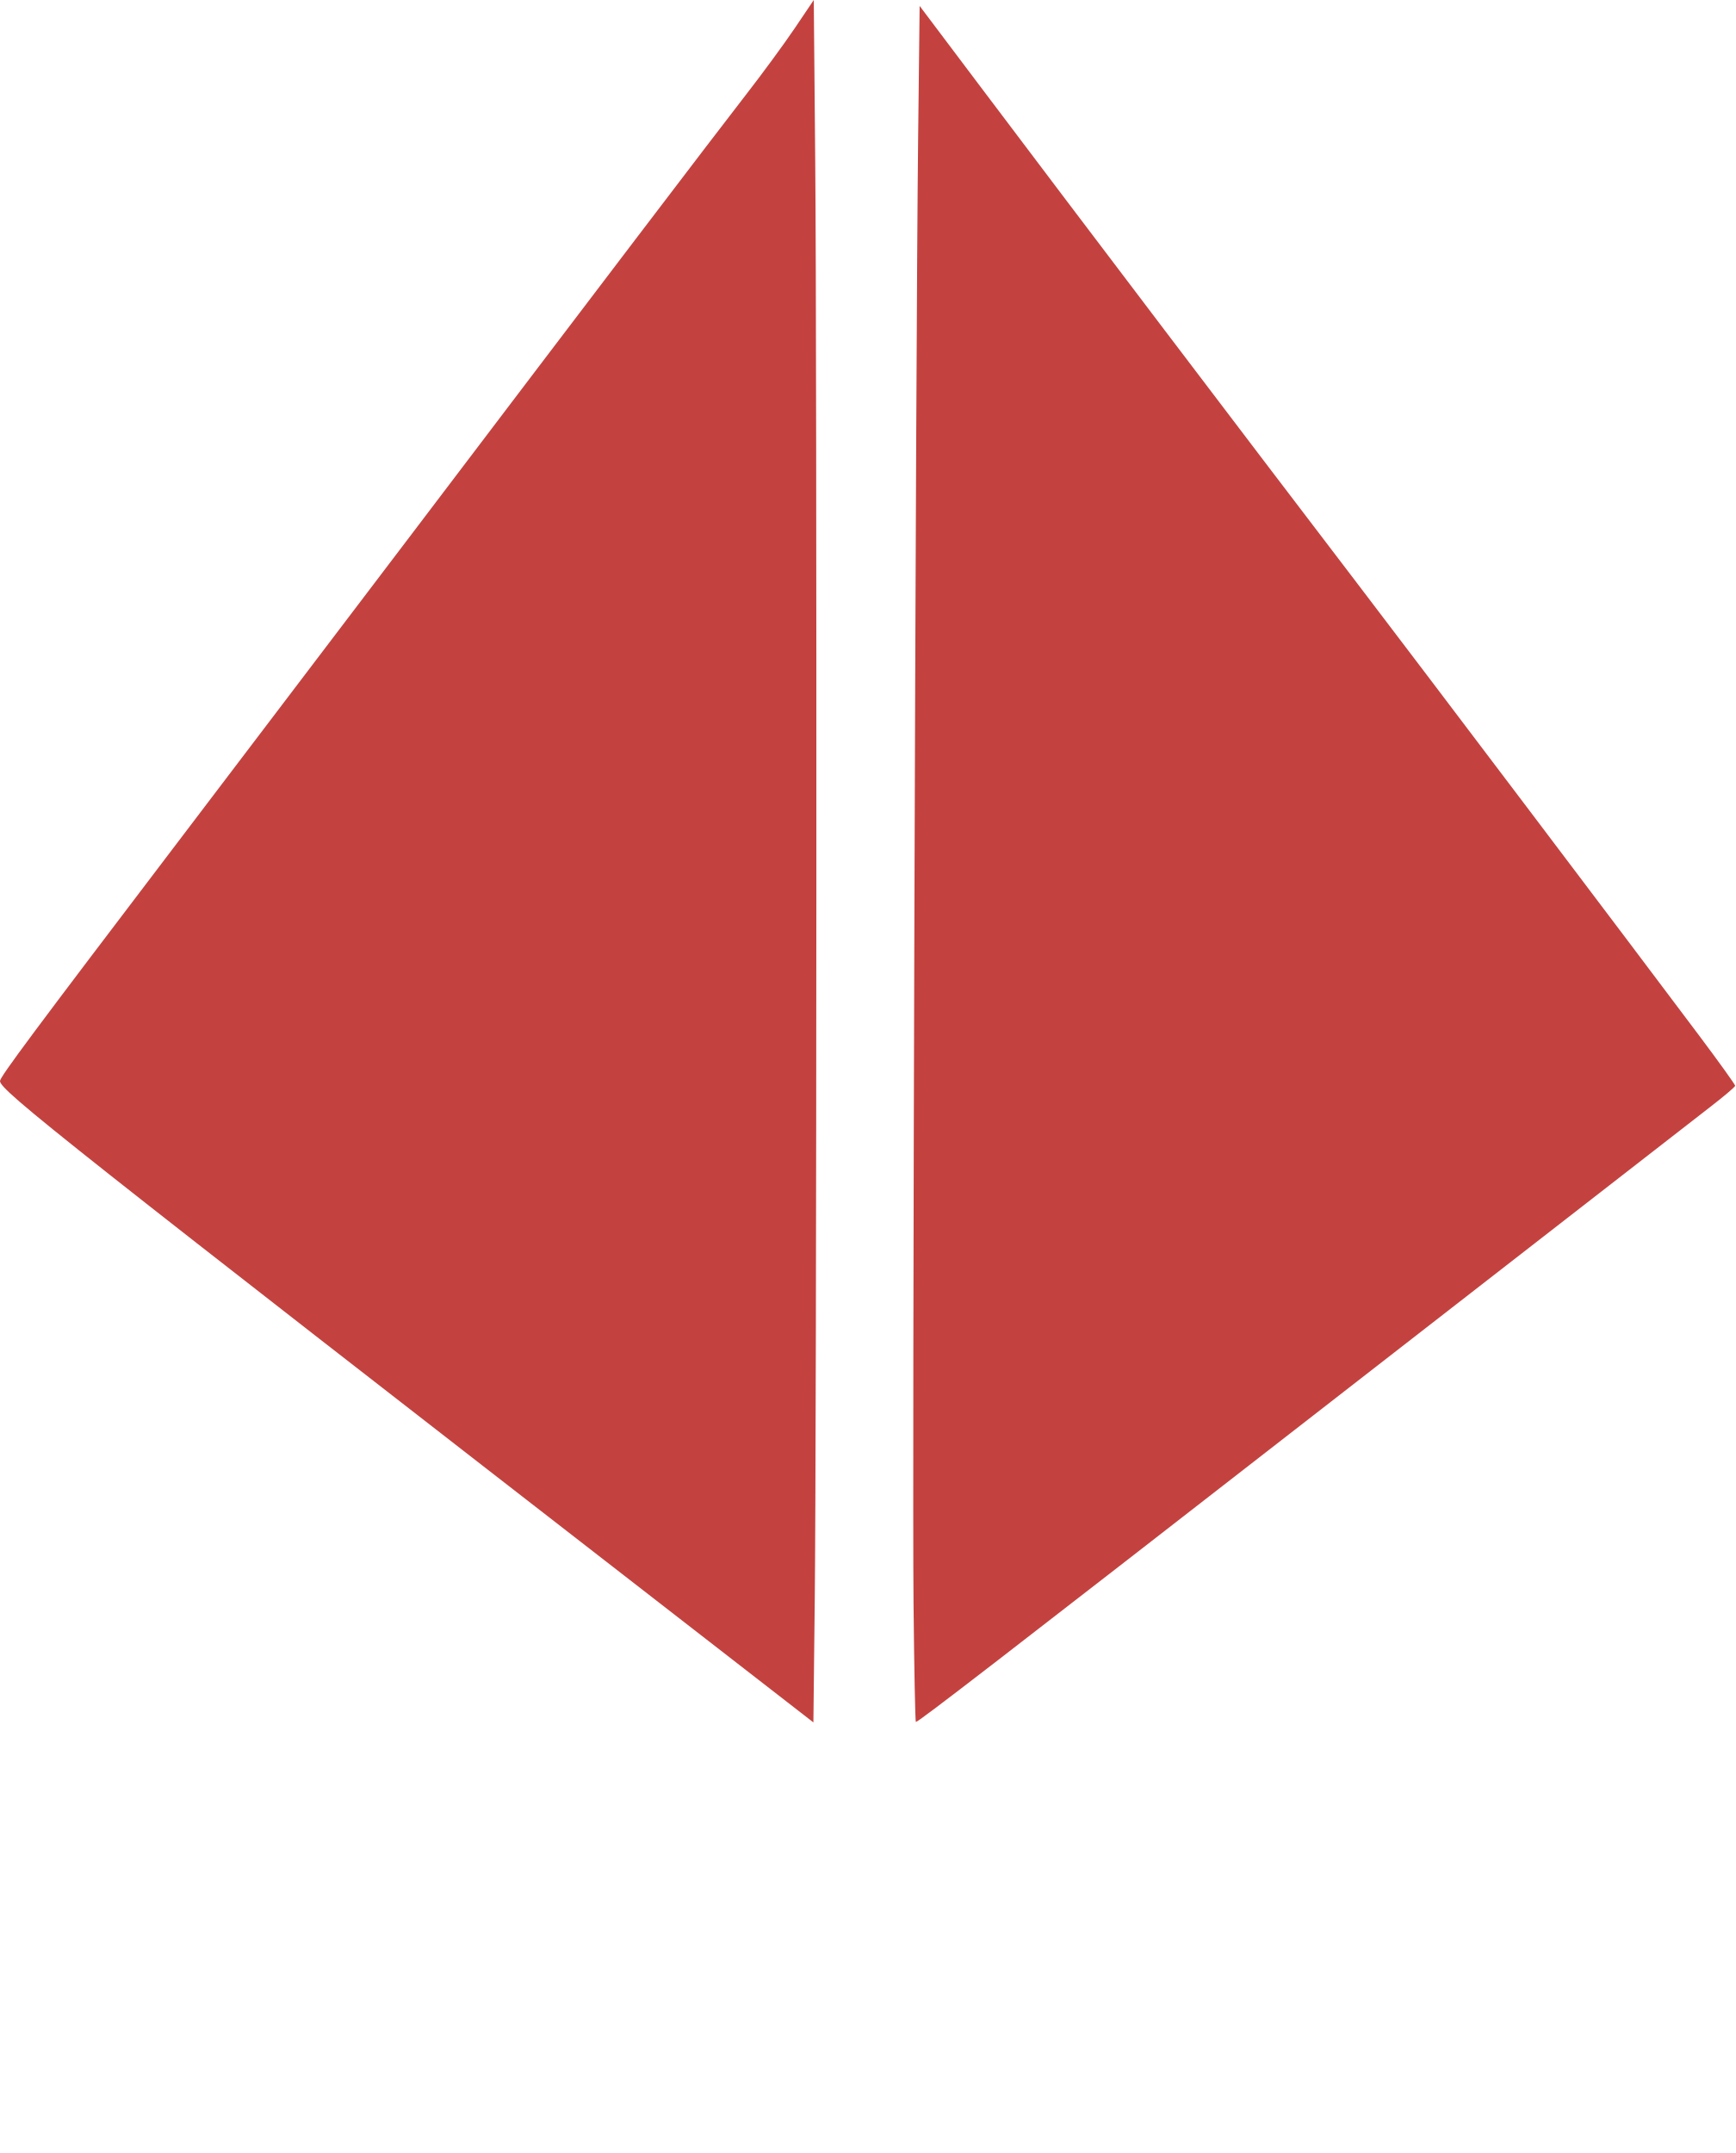
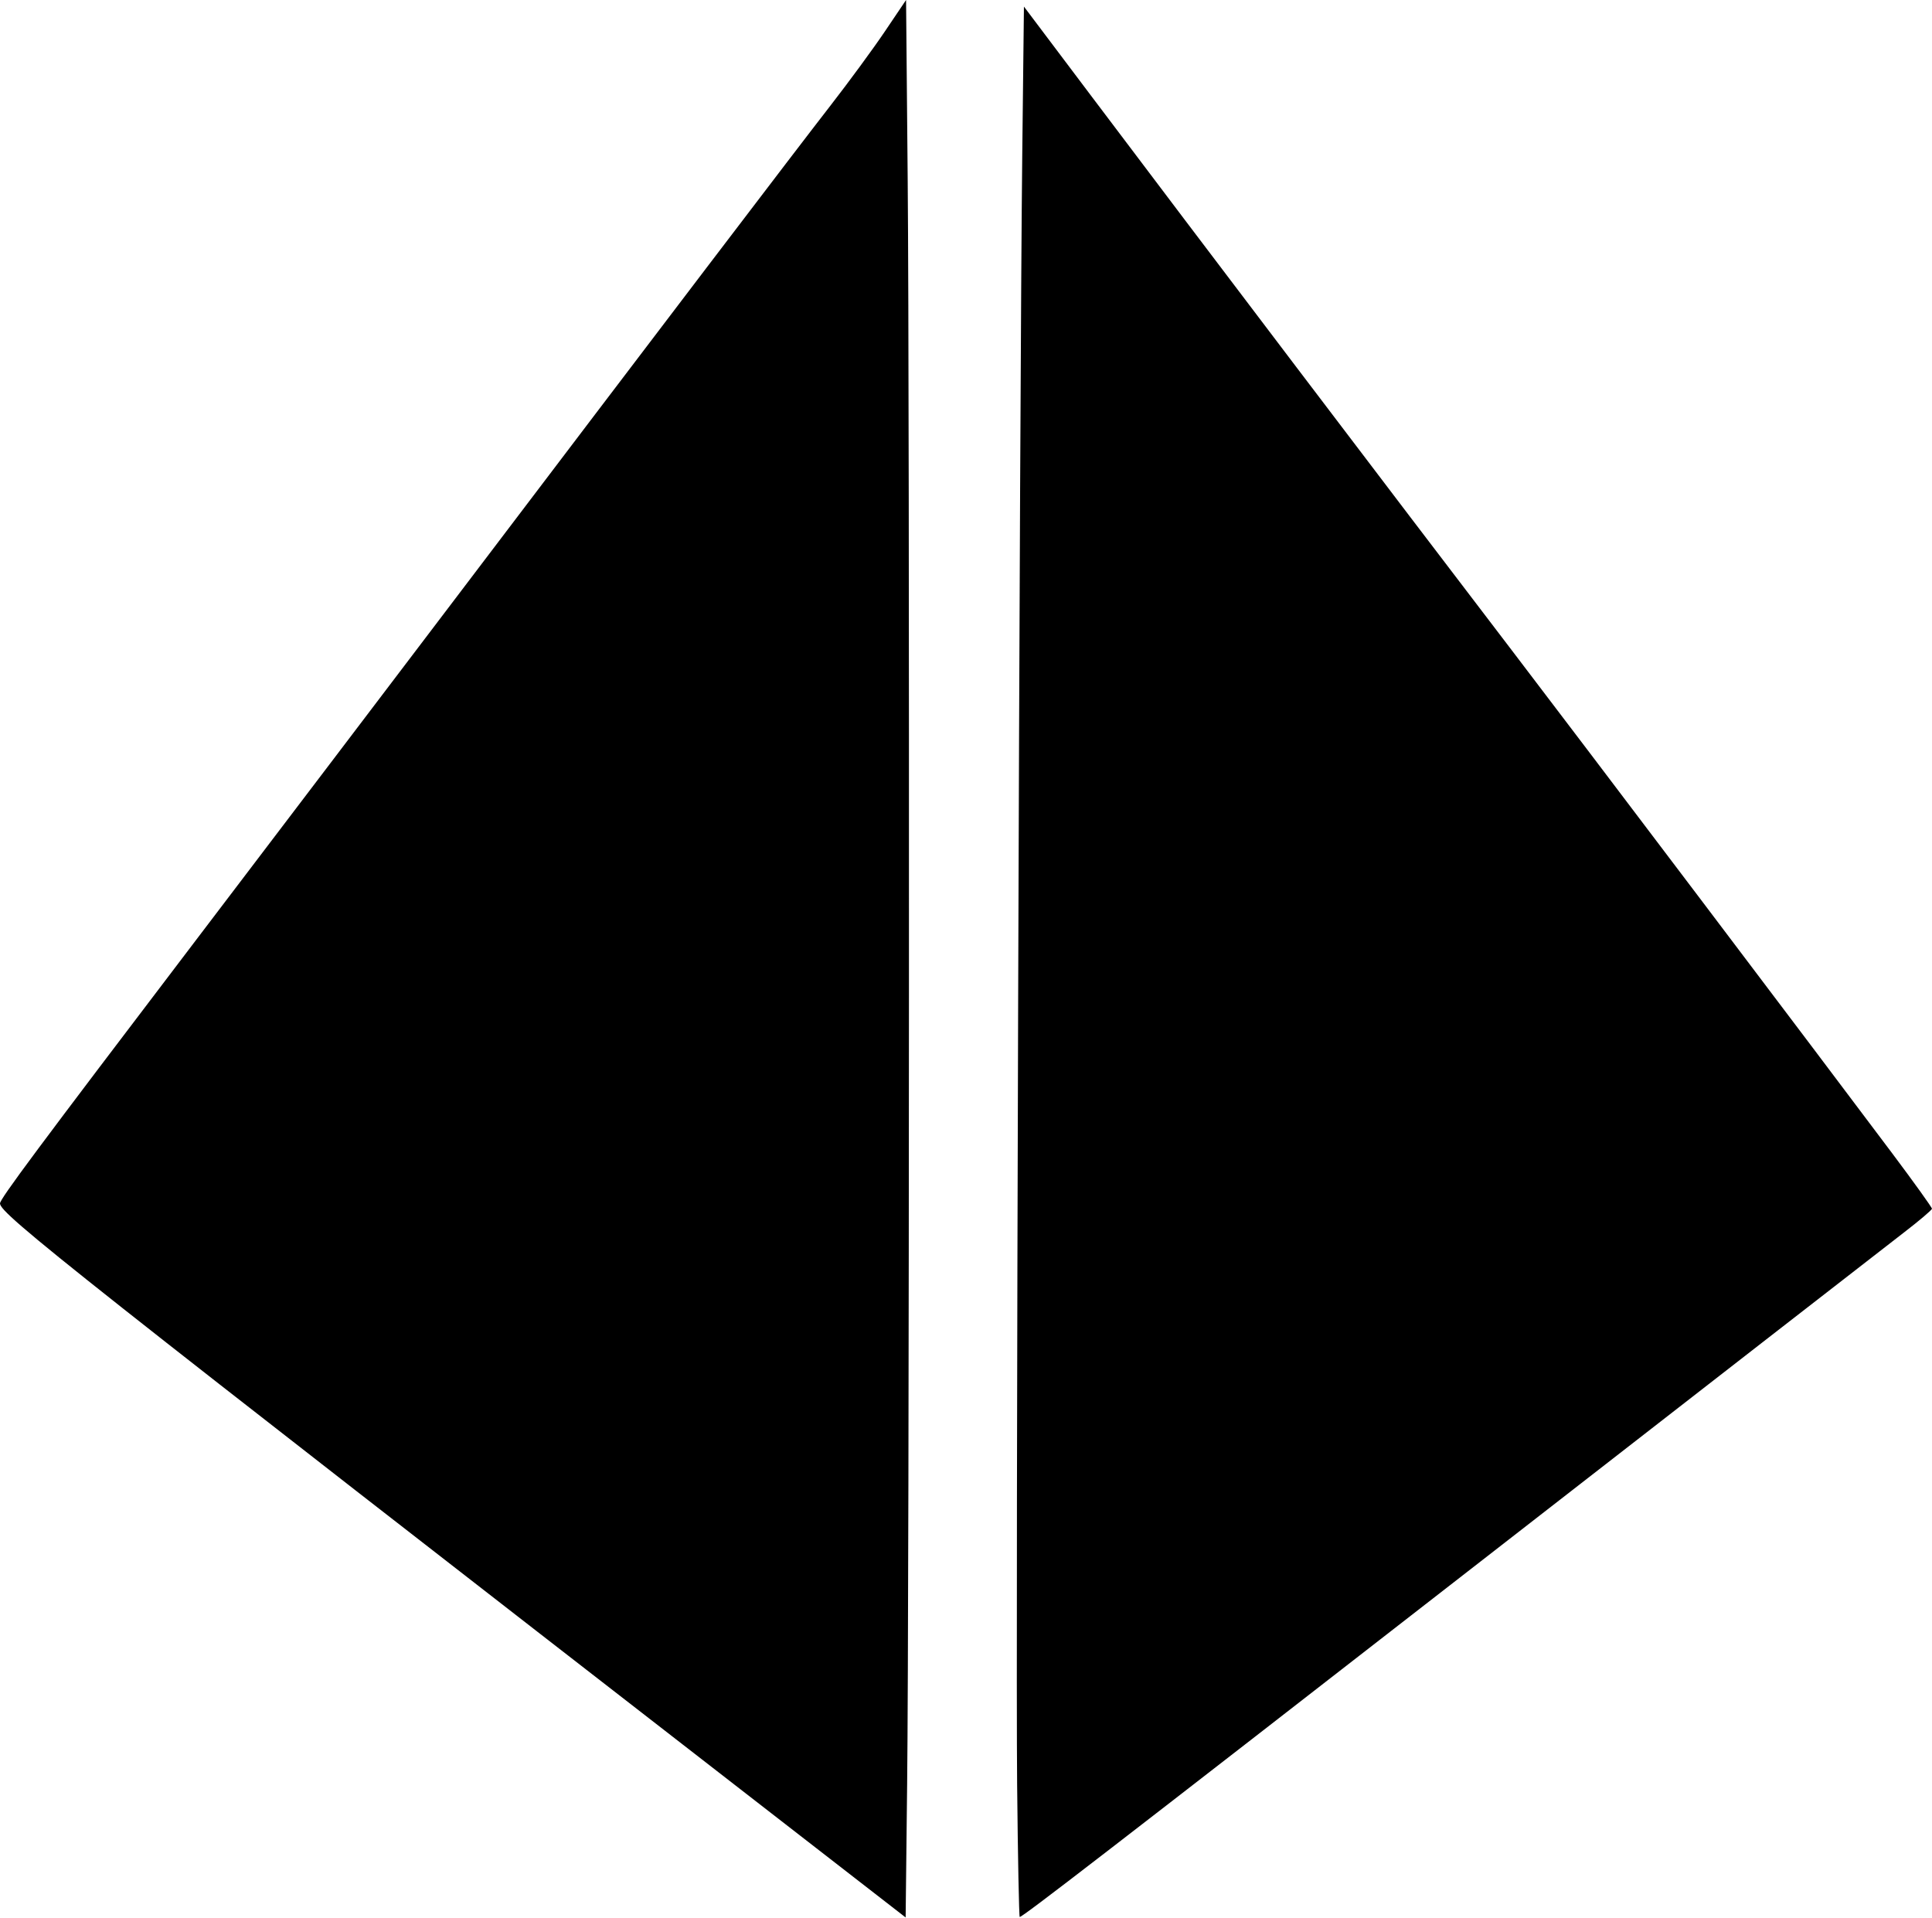
- <svg xmlns="http://www.w3.org/2000/svg" width="836.231" height="1037.492" version="1.1">
+ <svg xmlns="http://www.w3.org/2000/svg" version="1.1" viewBox="0 0 836.25 830">
  <g>
    <g id="svg_1">
-       <path id="svg_2" stroke-width="1.067" fill="#C3423F" d="m333.867,784.894c-303.366,-235.35 -333.867,-259.466 -333.867,-263.974c0,-1.963 16.083,-23.574 84.89,-114.068c33.455,-44 83.575,-110 111.377,-146.667c89.685,-118.281 148.277,-195.288 163.111,-214.376c7.969,-10.253 18.61,-24.755 23.647,-32.226l9.158,-13.584l0.708,78.536c0.853,94.592 0.673,611.927 -0.242,693.487l-0.65,57.971l-58.133,-45.1zm106.389,-12.442c-0.627,-63.814 1.07,-604.403 2.214,-705.201l0.731,-64.401l28.8,38.241c46.965,62.362 130.338,172.261 182.394,240.426c29.332,38.409 133.06,175.579 164.618,217.691c9.49,12.663 17.238,23.463 17.218,24c-0.019,0.537 -5.42,5.123 -12,10.192c-6.58,5.069 -88.764,68.933 -182.631,141.921c-162.425,126.296 -198.935,154.463 -200.216,154.463c-0.311,0 -0.818,-25.8 -1.128,-57.333z" />
+       <path id="svg_2" stroke-width="1.067" fill="#000" d="m333.867,784.894c-303.366,-235.35 -333.867,-259.466 -333.867,-263.974c0,-1.963 16.083,-23.574 84.89,-114.068c33.455,-44 83.575,-110 111.377,-146.667c89.685,-118.281 148.277,-195.288 163.111,-214.376c7.969,-10.253 18.61,-24.755 23.647,-32.226l9.158,-13.584l0.708,78.536c0.853,94.592 0.673,611.927 -0.242,693.487l-0.65,57.971l-58.133,-45.1zm106.389,-12.442c-0.627,-63.814 1.07,-604.403 2.214,-705.201l0.731,-64.401l28.8,38.241c46.965,62.362 130.338,172.261 182.394,240.426c29.332,38.409 133.06,175.579 164.618,217.691c9.49,12.663 17.238,23.463 17.218,24c-0.019,0.537 -5.42,5.123 -12,10.192c-6.58,5.069 -88.764,68.933 -182.631,141.921c-162.425,126.296 -198.935,154.463 -200.216,154.463c-0.311,0 -0.818,-25.8 -1.128,-57.333z" />
    </g>
  </g>
</svg>
